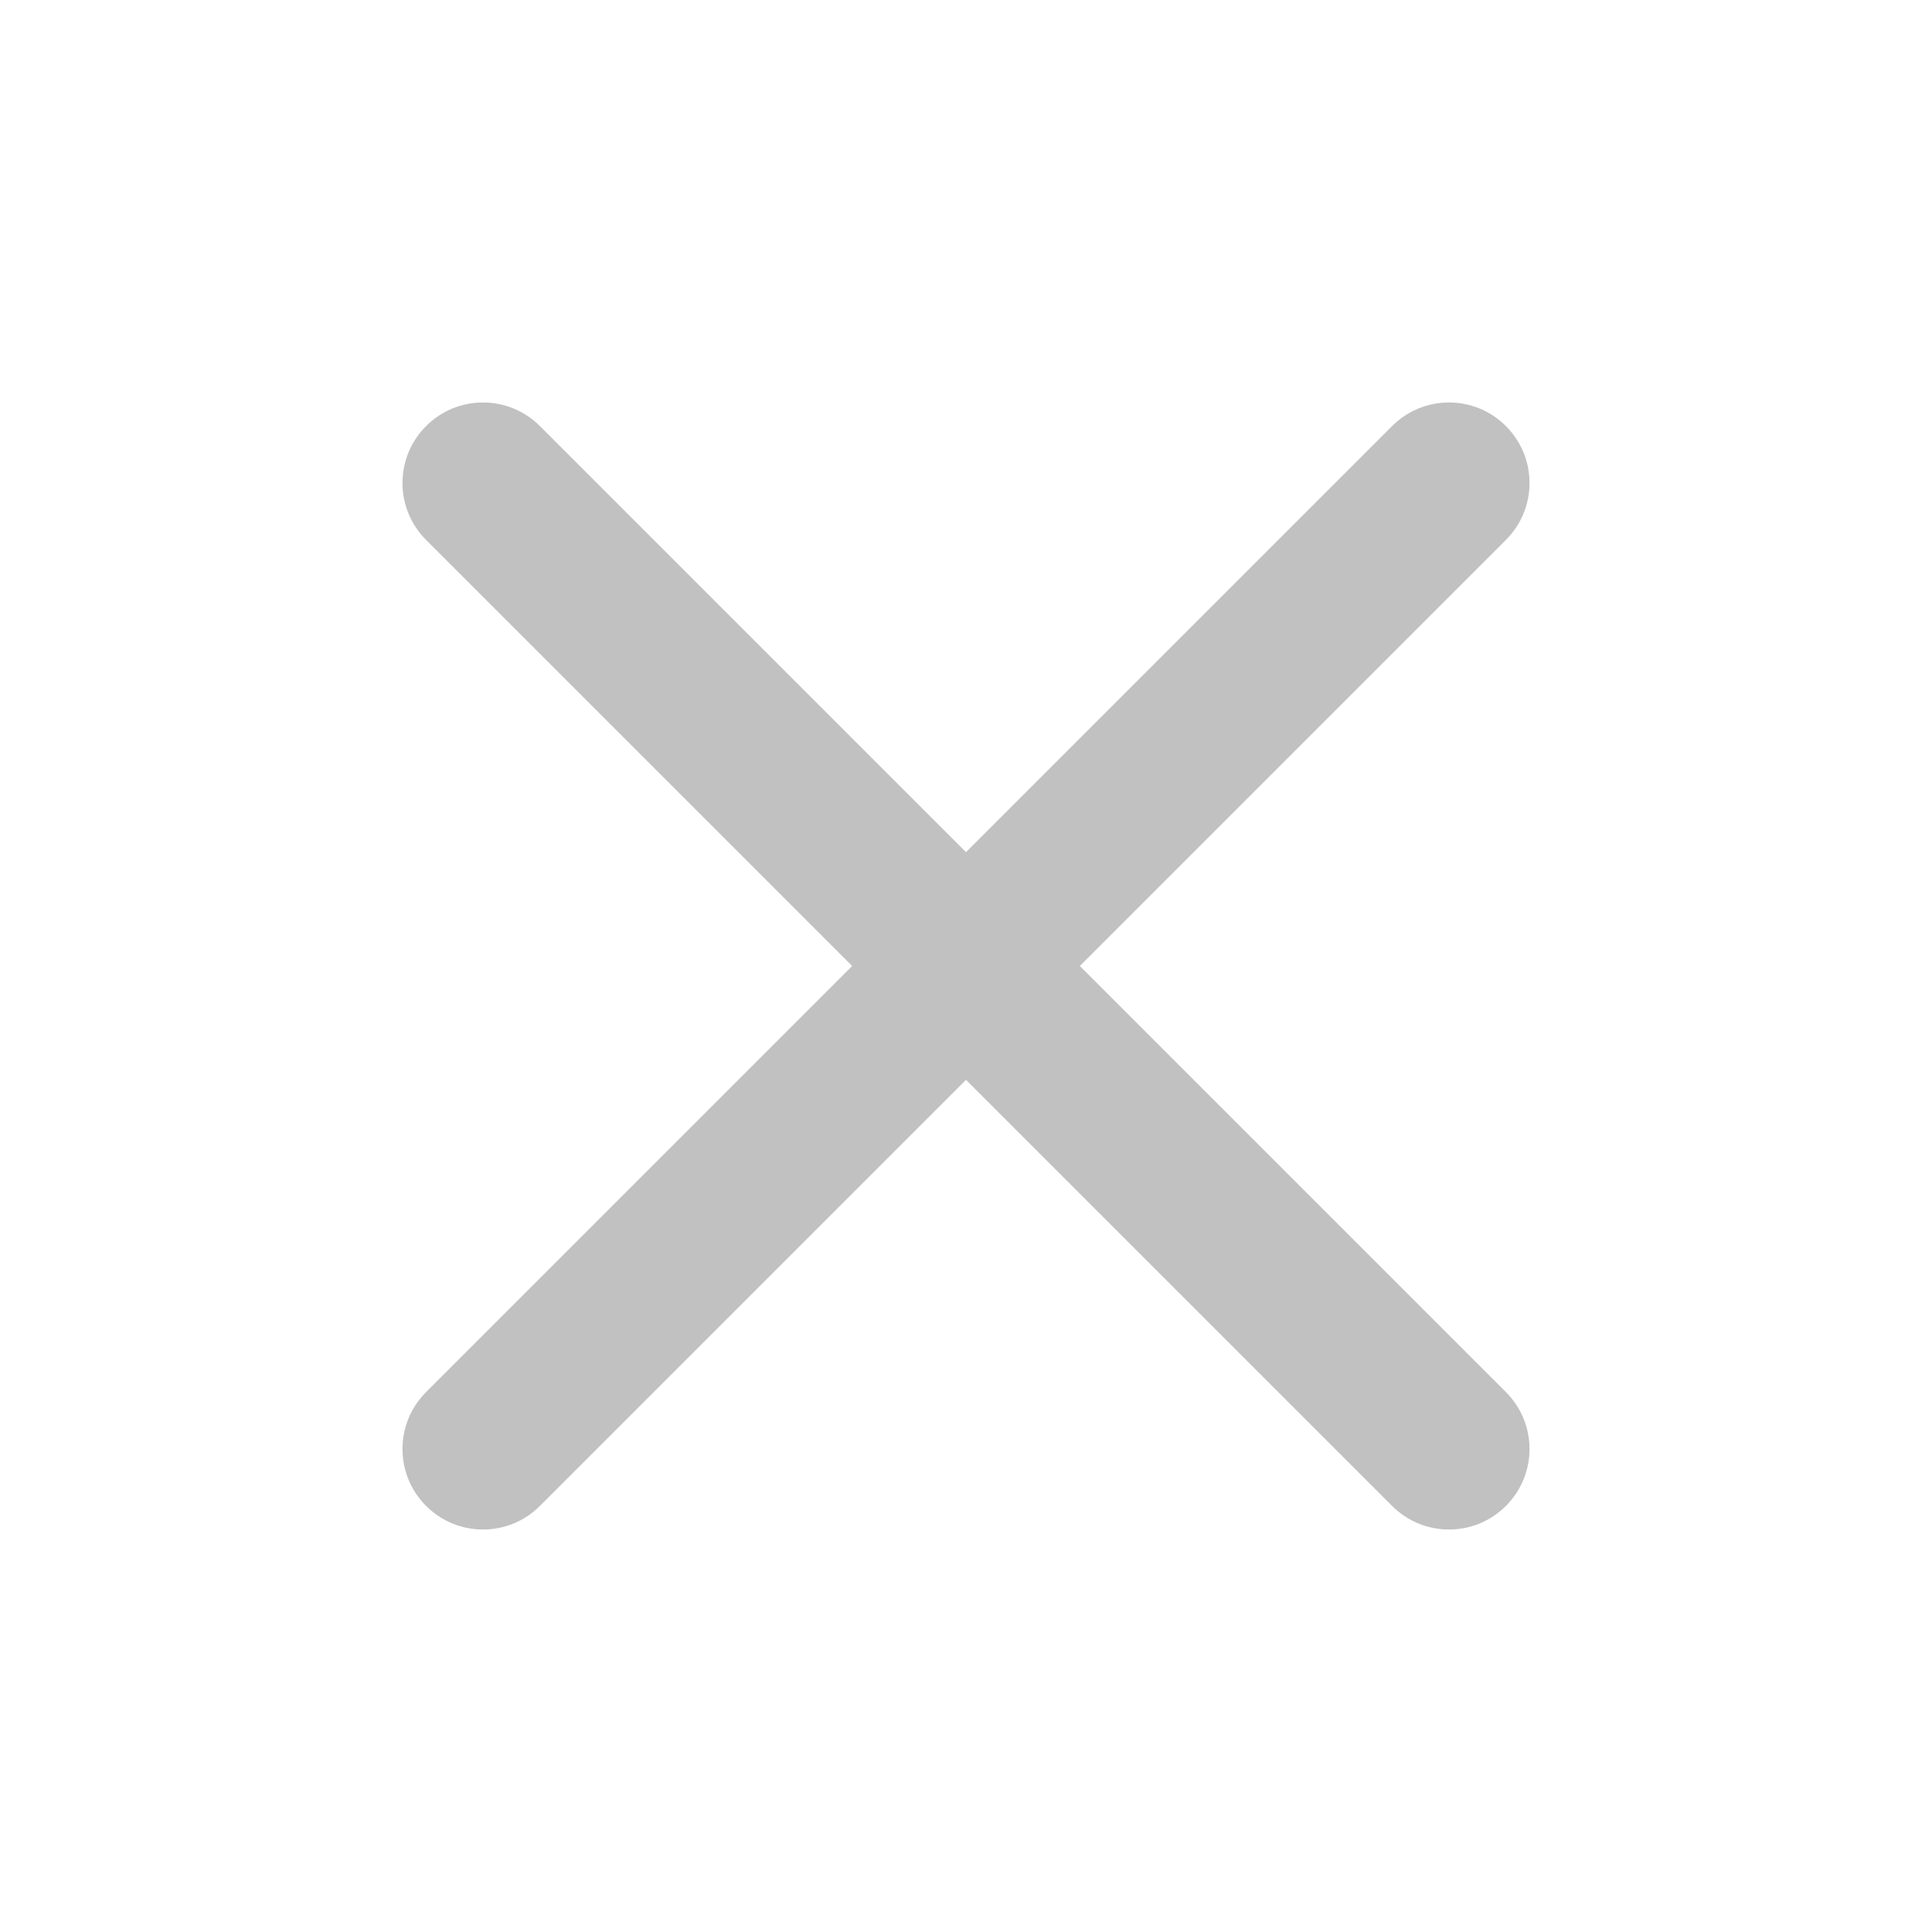
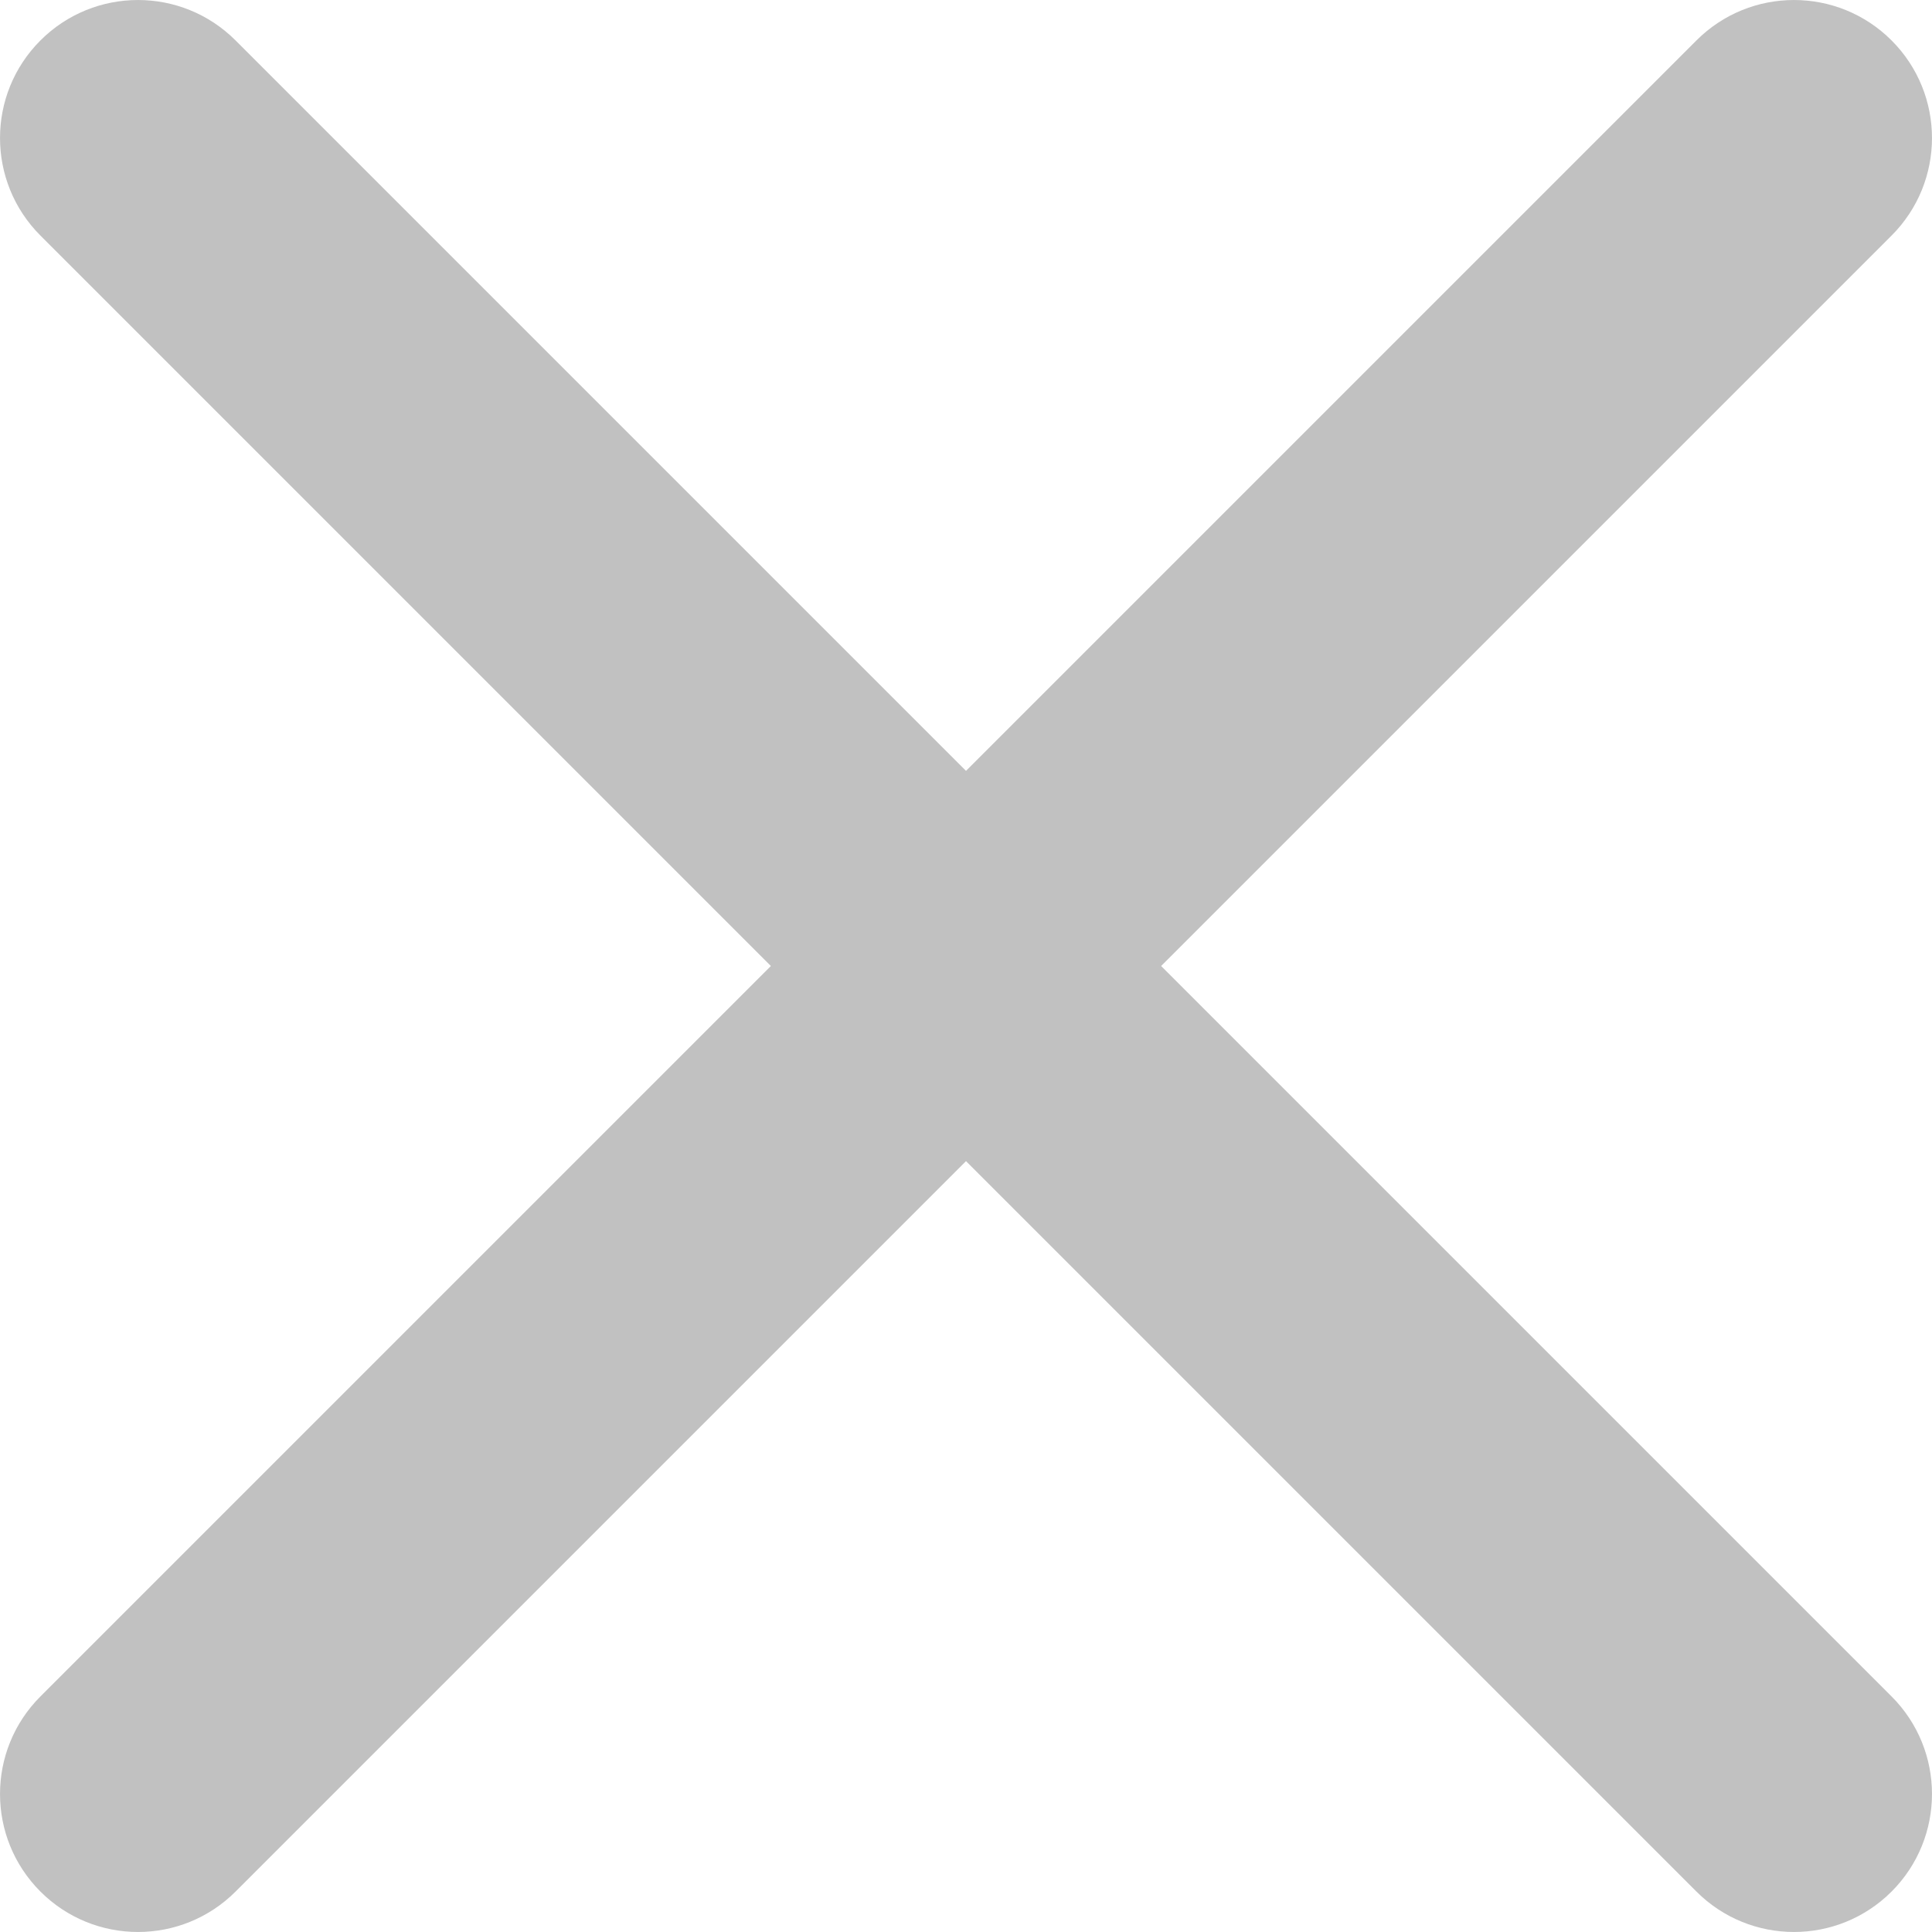
- <svg xmlns="http://www.w3.org/2000/svg" width="800px" height="800px" viewBox="0 0 24 24" fill="none">
-   <g id="SVGRepo_bgCarrier" stroke-width="0" />
-   <g id="SVGRepo_tracerCarrier" stroke-linecap="round" stroke-linejoin="round" />
-   <g id="SVGRepo_iconCarrier">
-     <path fill-rule="evenodd" clip-rule="evenodd" d="M5.293 5.293C5.683 4.902 6.317 4.902 6.707 5.293L12 10.586L17.293 5.293C17.683 4.902 18.317 4.902 18.707 5.293C19.098 5.683 19.098 6.317 18.707 6.707L13.414 12L18.707 17.293C19.098 17.683 19.098 18.317 18.707 18.707C18.317 19.098 17.683 19.098 17.293 18.707L12 13.414L6.707 18.707C6.317 19.098 5.683 19.098 5.293 18.707C4.902 18.317 4.902 17.683 5.293 17.293L10.586 12L5.293 6.707C4.902 6.317 4.902 5.683 5.293 5.293Z" fill="#c1c1c1" />
-   </g>
+ <svg xmlns="http://www.w3.org/2000/svg" width="28" height="28" viewBox="0 0 28 28" fill="none">
+   <path fill-rule="evenodd" clip-rule="evenodd" d="M0.586 0.586C1.367 -0.195 2.633 -0.195 3.414 0.586L14 11.172L24.586 0.586C25.367 -0.195 26.633 -0.195 27.414 0.586C28.195 1.367 28.195 2.633 27.414 3.414L16.828 14L27.414 24.586C28.195 25.367 28.195 26.633 27.414 27.414C26.633 28.195 25.367 28.195 24.586 27.414L14 16.828L3.414 27.414C2.633 28.195 1.367 28.195 0.586 27.414C-0.195 26.633 -0.195 25.367 0.586 24.586L11.172 14L0.586 3.414C-0.195 2.633 -0.195 1.367 0.586 0.586Z" fill="#C1C1C1" />
</svg>
